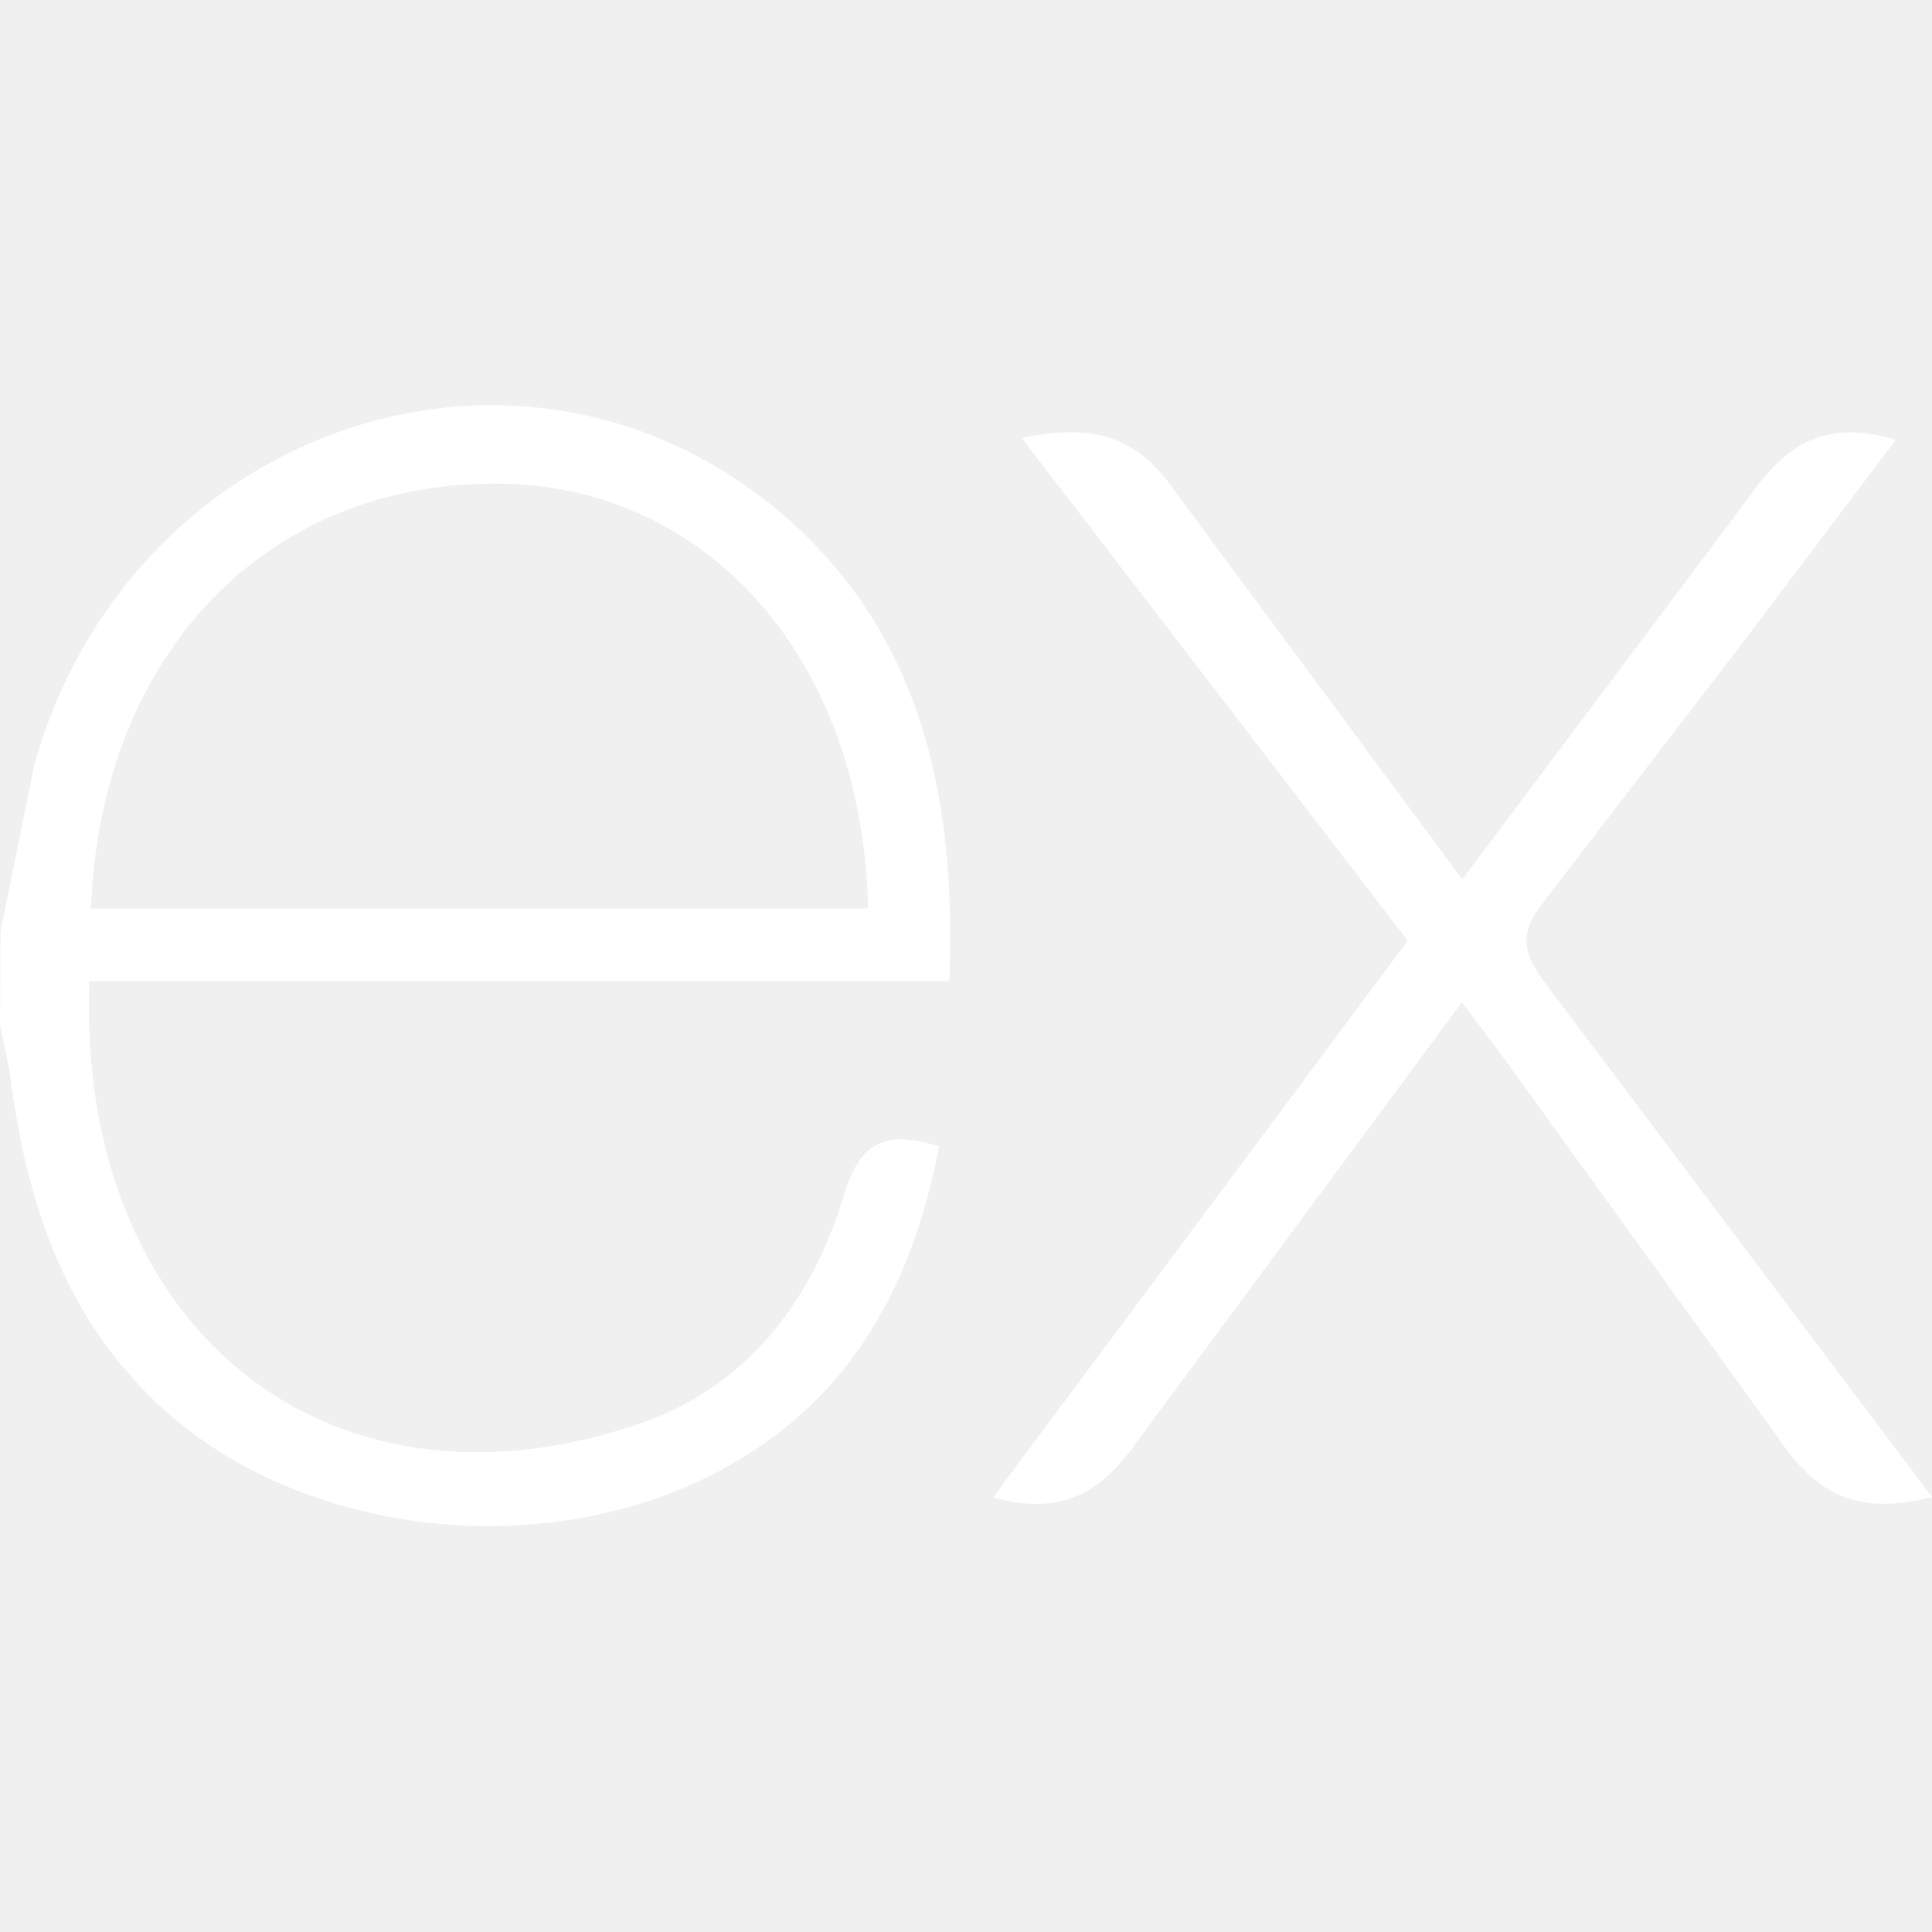
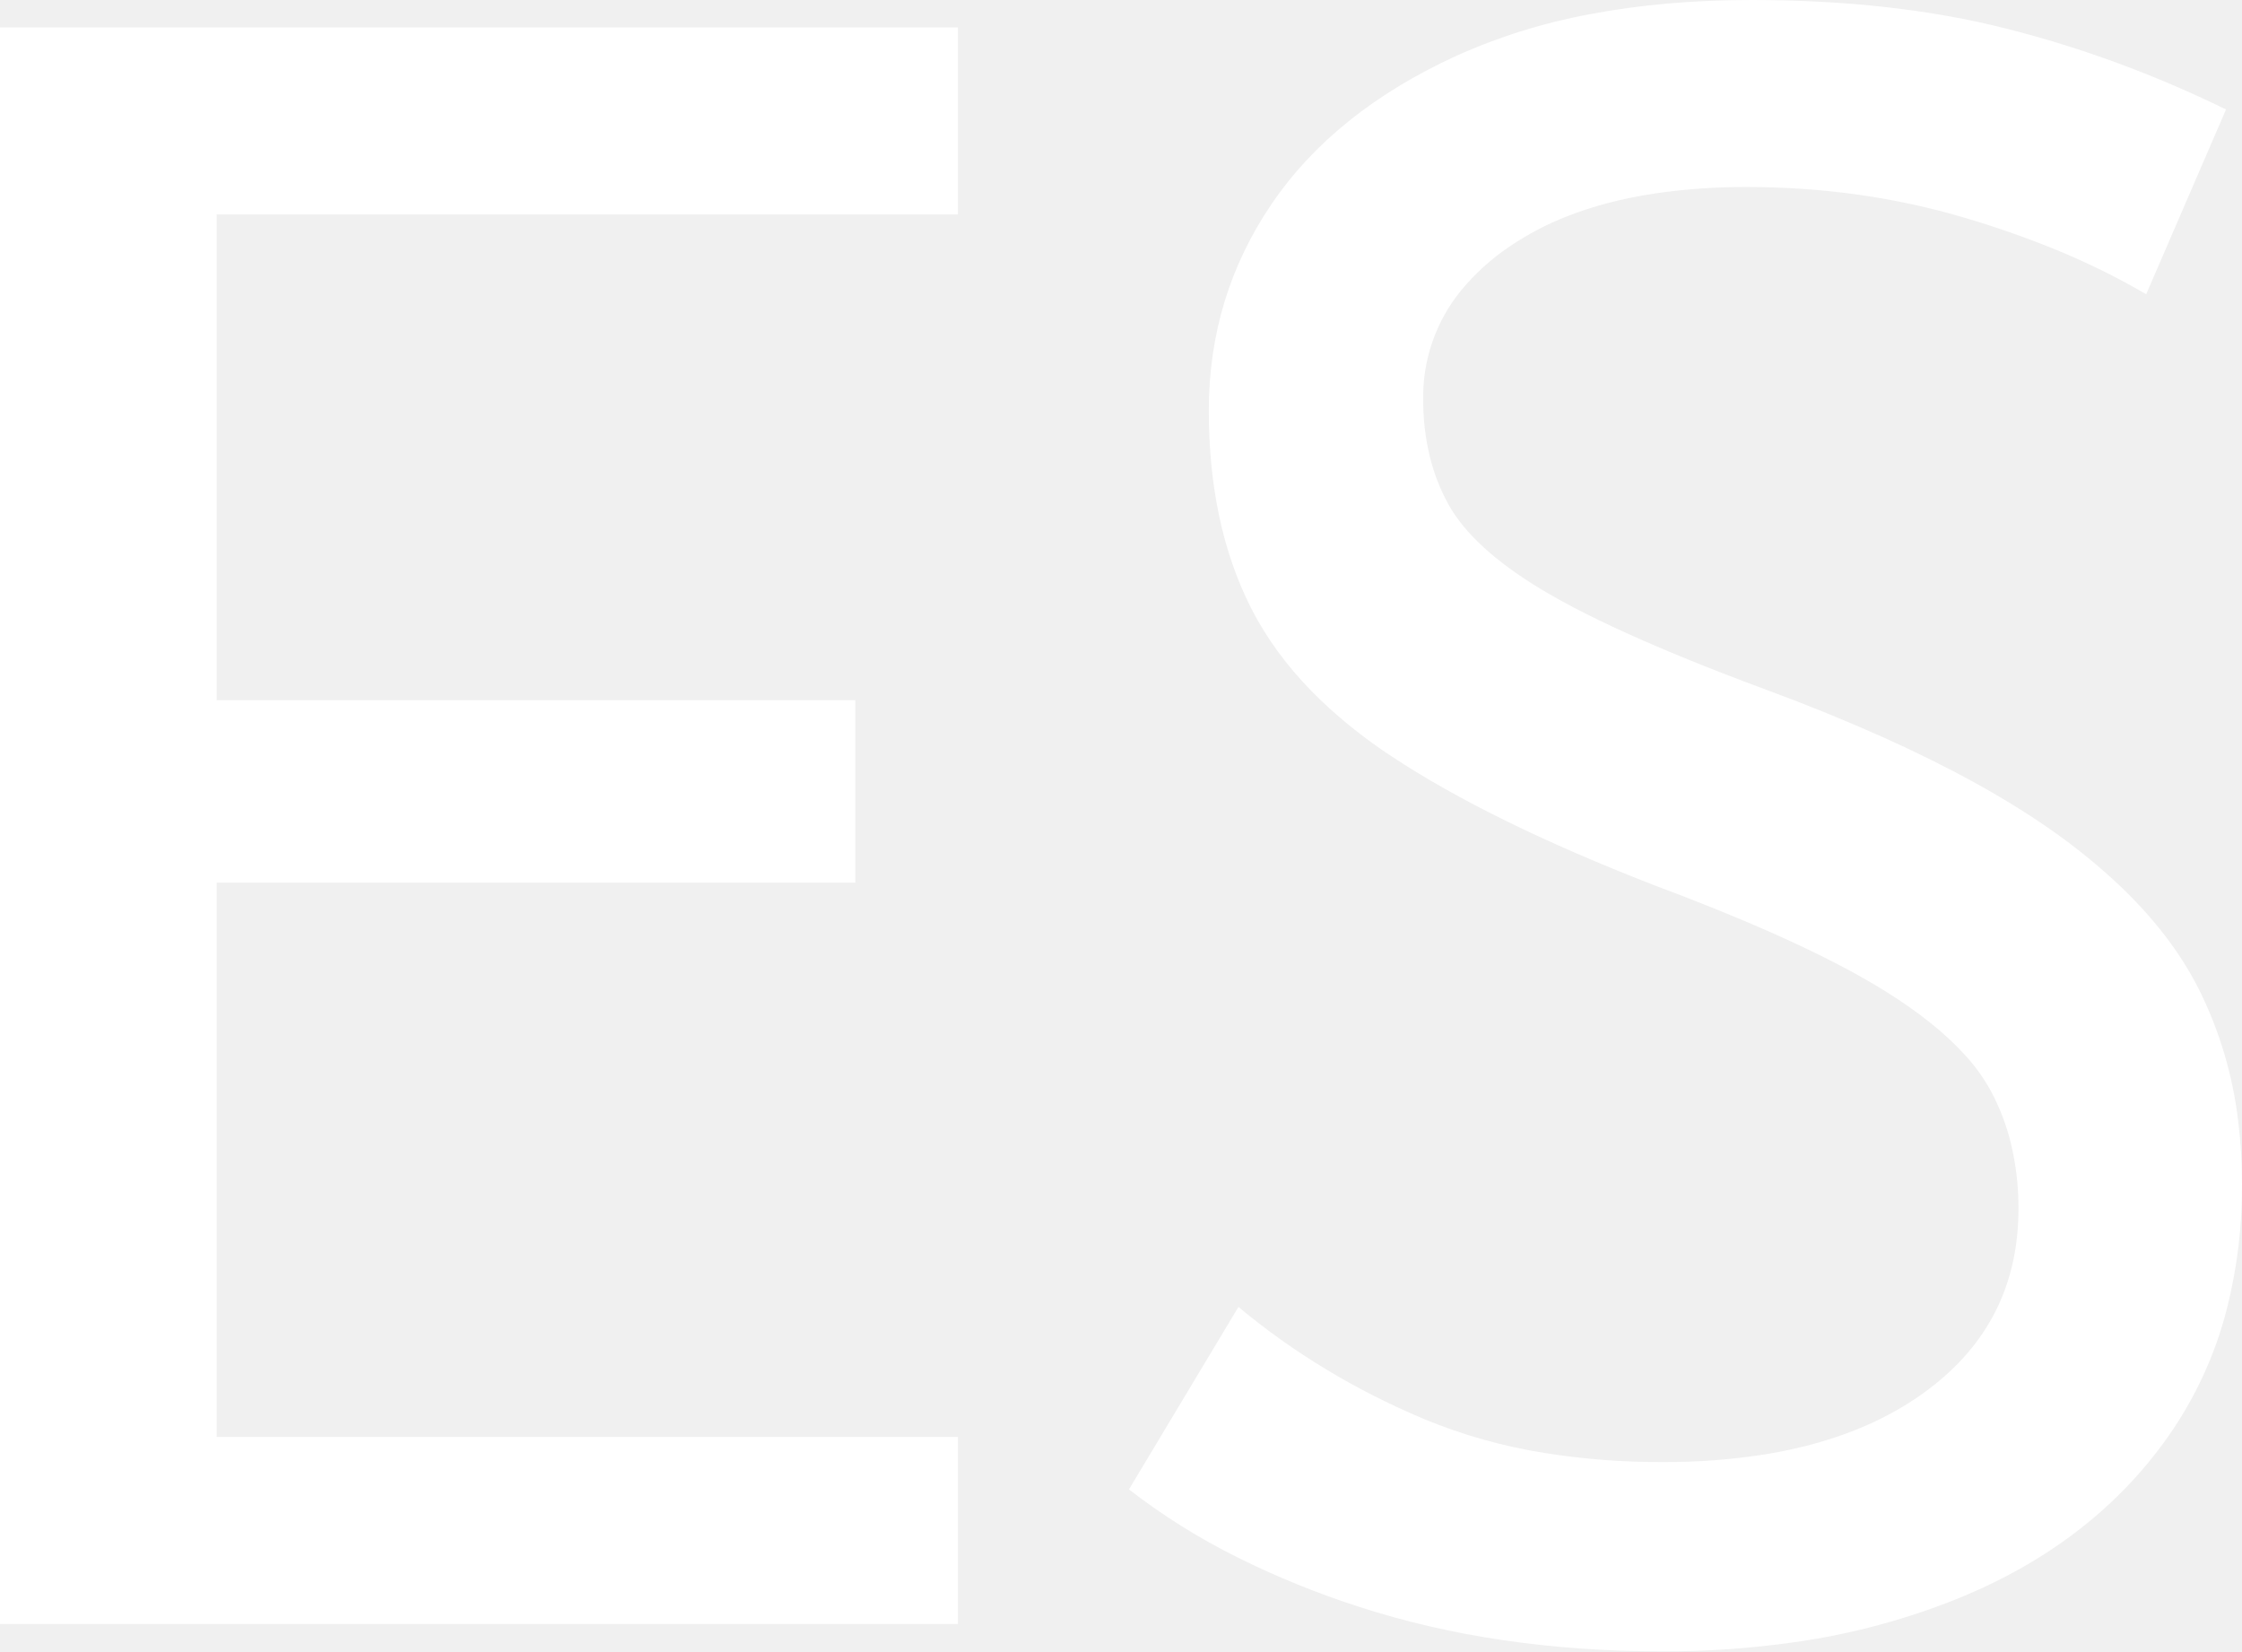
- <svg xmlns="http://www.w3.org/2000/svg" viewBox="0 0 32 32" width="64" height="64">
-   <path fill="#fff" d="M32 24.795c-1.164.296-1.884.013-2.53-.957l-4.594-6.356-.664-.88-5.365 7.257c-.613.873-1.256 1.253-2.4.944l6.87-9.222-6.396-8.33c1.1-.214 1.86-.105 2.535.88l4.765 6.435 4.8-6.4c.615-.873 1.276-1.205 2.38-.883l-2.48 3.288-3.36 4.375c-.4.5-.345.842.023 1.325L32 24.795zM.008 15.427l.562-2.764C2.1 7.193 8.37 4.92 12.694 8.3c2.527 1.988 3.155 4.8 3.03 7.95H1.48c-.214 5.67 3.867 9.092 9.07 7.346 1.825-.613 2.9-2.042 3.438-3.83.273-.896.725-1.036 1.567-.78-.43 2.236-1.4 4.104-3.45 5.273-3.063 1.75-7.435 1.184-9.735-1.248C1 21.6.434 19.812.18 17.9c-.04-.316-.12-.617-.18-.92q.008-.776.008-1.552zm1.498-.38h12.872c-.084-4.1-2.637-7.012-6.126-7.037-3.83-.03-6.58 2.813-6.746 7.037z" />
+ <svg xmlns="http://www.w3.org/2000/svg" width="98.301" height="72.401" viewBox="0 0 98.301 72.401">
+   <g id="svgGroup" stroke-linecap="round" fill-rule="evenodd" font-size="9pt" stroke="#ffffff" stroke-width="0" fill="#ffffff" style="stroke:#ffffff;stroke-width:0;fill:#ffffff">
+     <path d="M 42 71.2 L 0 71.2 L 0 1.2 L 42 1.2 L 42 9.4 L 9.5 9.4 L 9.5 30.7 L 37.5 30.7 L 37.5 38.7 L 9.5 38.7 L 9.5 63 L 42 63 L 42 71.2 Z M 49.5 65.3 L 54.3 57.3 Q 57.9 60.3 62.4 62.2 A 23.348 23.348 0 0 0 67.77 63.71 A 32.118 32.118 0 0 0 72.9 64.1 A 27.981 27.981 0 0 0 77.447 63.754 Q 79.87 63.354 81.831 62.494 A 13.701 13.701 0 0 0 84.3 61.1 Q 88.348 58.209 88.495 53.366 A 12.116 12.116 0 0 0 88.5 53 A 11.94 11.94 0 0 0 88.163 50.107 A 9.816 9.816 0 0 0 87.3 47.85 A 8.097 8.097 0 0 0 86.1 46.194 Q 84.83 44.813 82.684 43.471 A 25.81 25.81 0 0 0 82.65 43.45 Q 79.534 41.508 73.765 39.28 A 118.584 118.584 0 0 0 72.5 38.8 Q 65.3 36 61 33.15 A 21.931 21.931 0 0 1 57.911 30.703 Q 56.194 29.053 55.138 27.188 A 13.303 13.303 0 0 1 54.85 26.65 Q 53 23 53 18 Q 53 13 55.75 8.95 Q 58.5 4.9 63.85 2.45 A 25.558 25.558 0 0 1 69.75 0.615 Q 72.993 0 76.8 0 Q 83 0 87.95 1.25 Q 92.9 2.5 97.6 4.8 L 94.1 12.9 A 31.496 31.496 0 0 0 89.974 10.881 A 41.686 41.686 0 0 0 86.15 9.55 Q 81.6 8.2 76.6 8.2 A 27.187 27.187 0 0 0 72.57 8.48 Q 70.438 8.8 68.7 9.487 A 12.616 12.616 0 0 0 66.2 10.8 A 9.902 9.902 0 0 0 64.037 12.765 A 7.359 7.359 0 0 0 62.4 17.5 A 10.464 10.464 0 0 0 62.692 20.022 A 8.562 8.562 0 0 0 63.5 22.1 Q 64.556 24.019 67.591 25.847 A 23.503 23.503 0 0 0 67.85 26 A 33.003 33.003 0 0 0 70.066 27.172 Q 72.335 28.275 75.546 29.523 A 130.016 130.016 0 0 0 77.6 30.3 A 81.228 81.228 0 0 1 82.578 32.329 Q 86.964 34.3 89.95 36.4 A 26.044 26.044 0 0 1 92.99 38.878 Q 95.213 41.006 96.4 43.35 A 17.579 17.579 0 0 1 98.141 49.213 A 22.155 22.155 0 0 1 98.3 51.9 A 21.71 21.71 0 0 1 97.633 57.401 A 17.105 17.105 0 0 1 95.05 63 Q 91.8 67.6 86.05 70 A 30.521 30.521 0 0 1 78.64 72.004 A 40.027 40.027 0 0 1 72.9 72.4 Q 65.6 72.4 59.6 70.45 A 38.206 38.206 0 0 1 54.233 68.268 A 28.433 28.433 0 0 1 49.5 65.3 Z" vector-effect="non-scaling-stroke" />
+   </g>
</svg>
